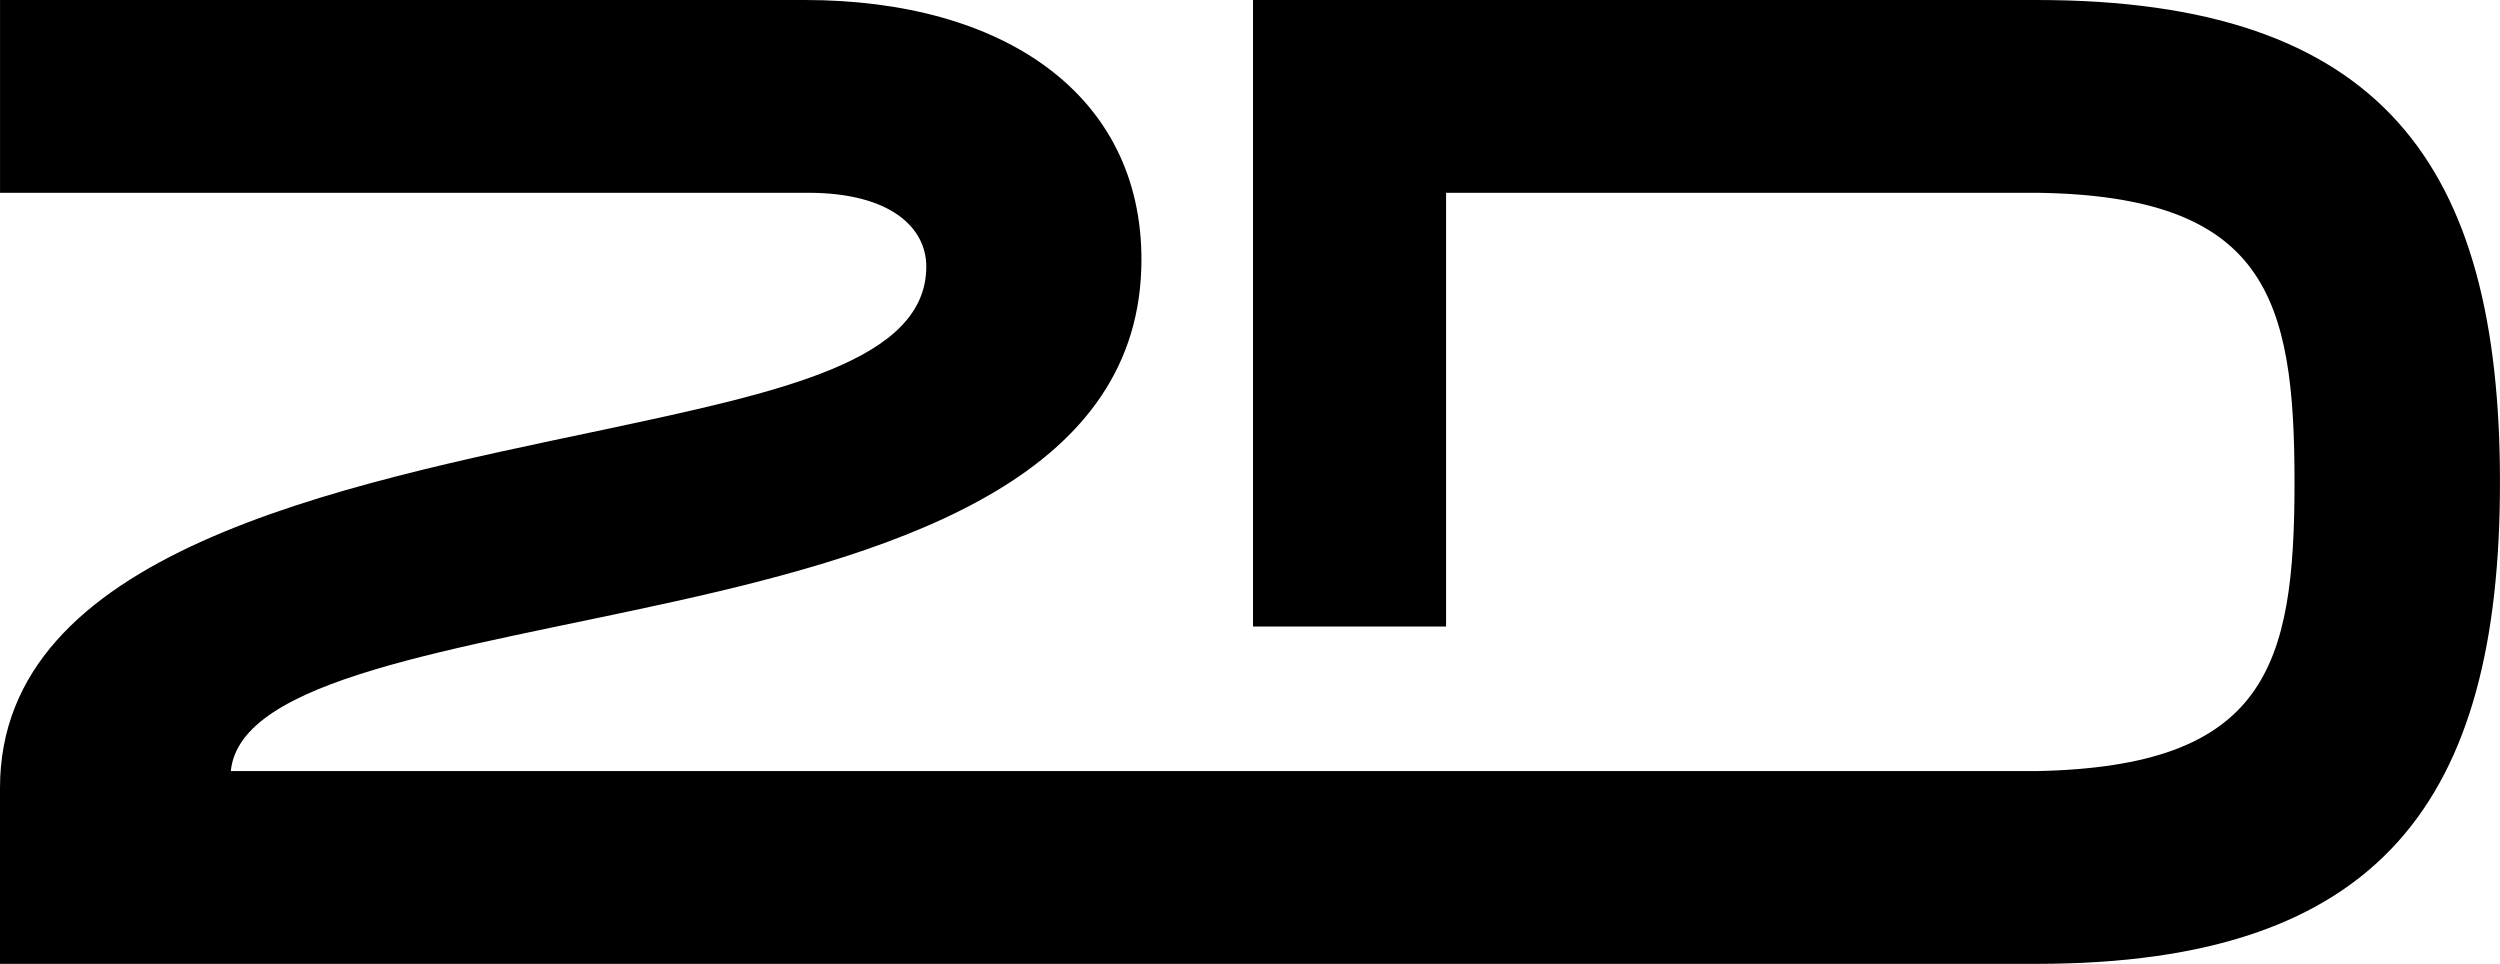
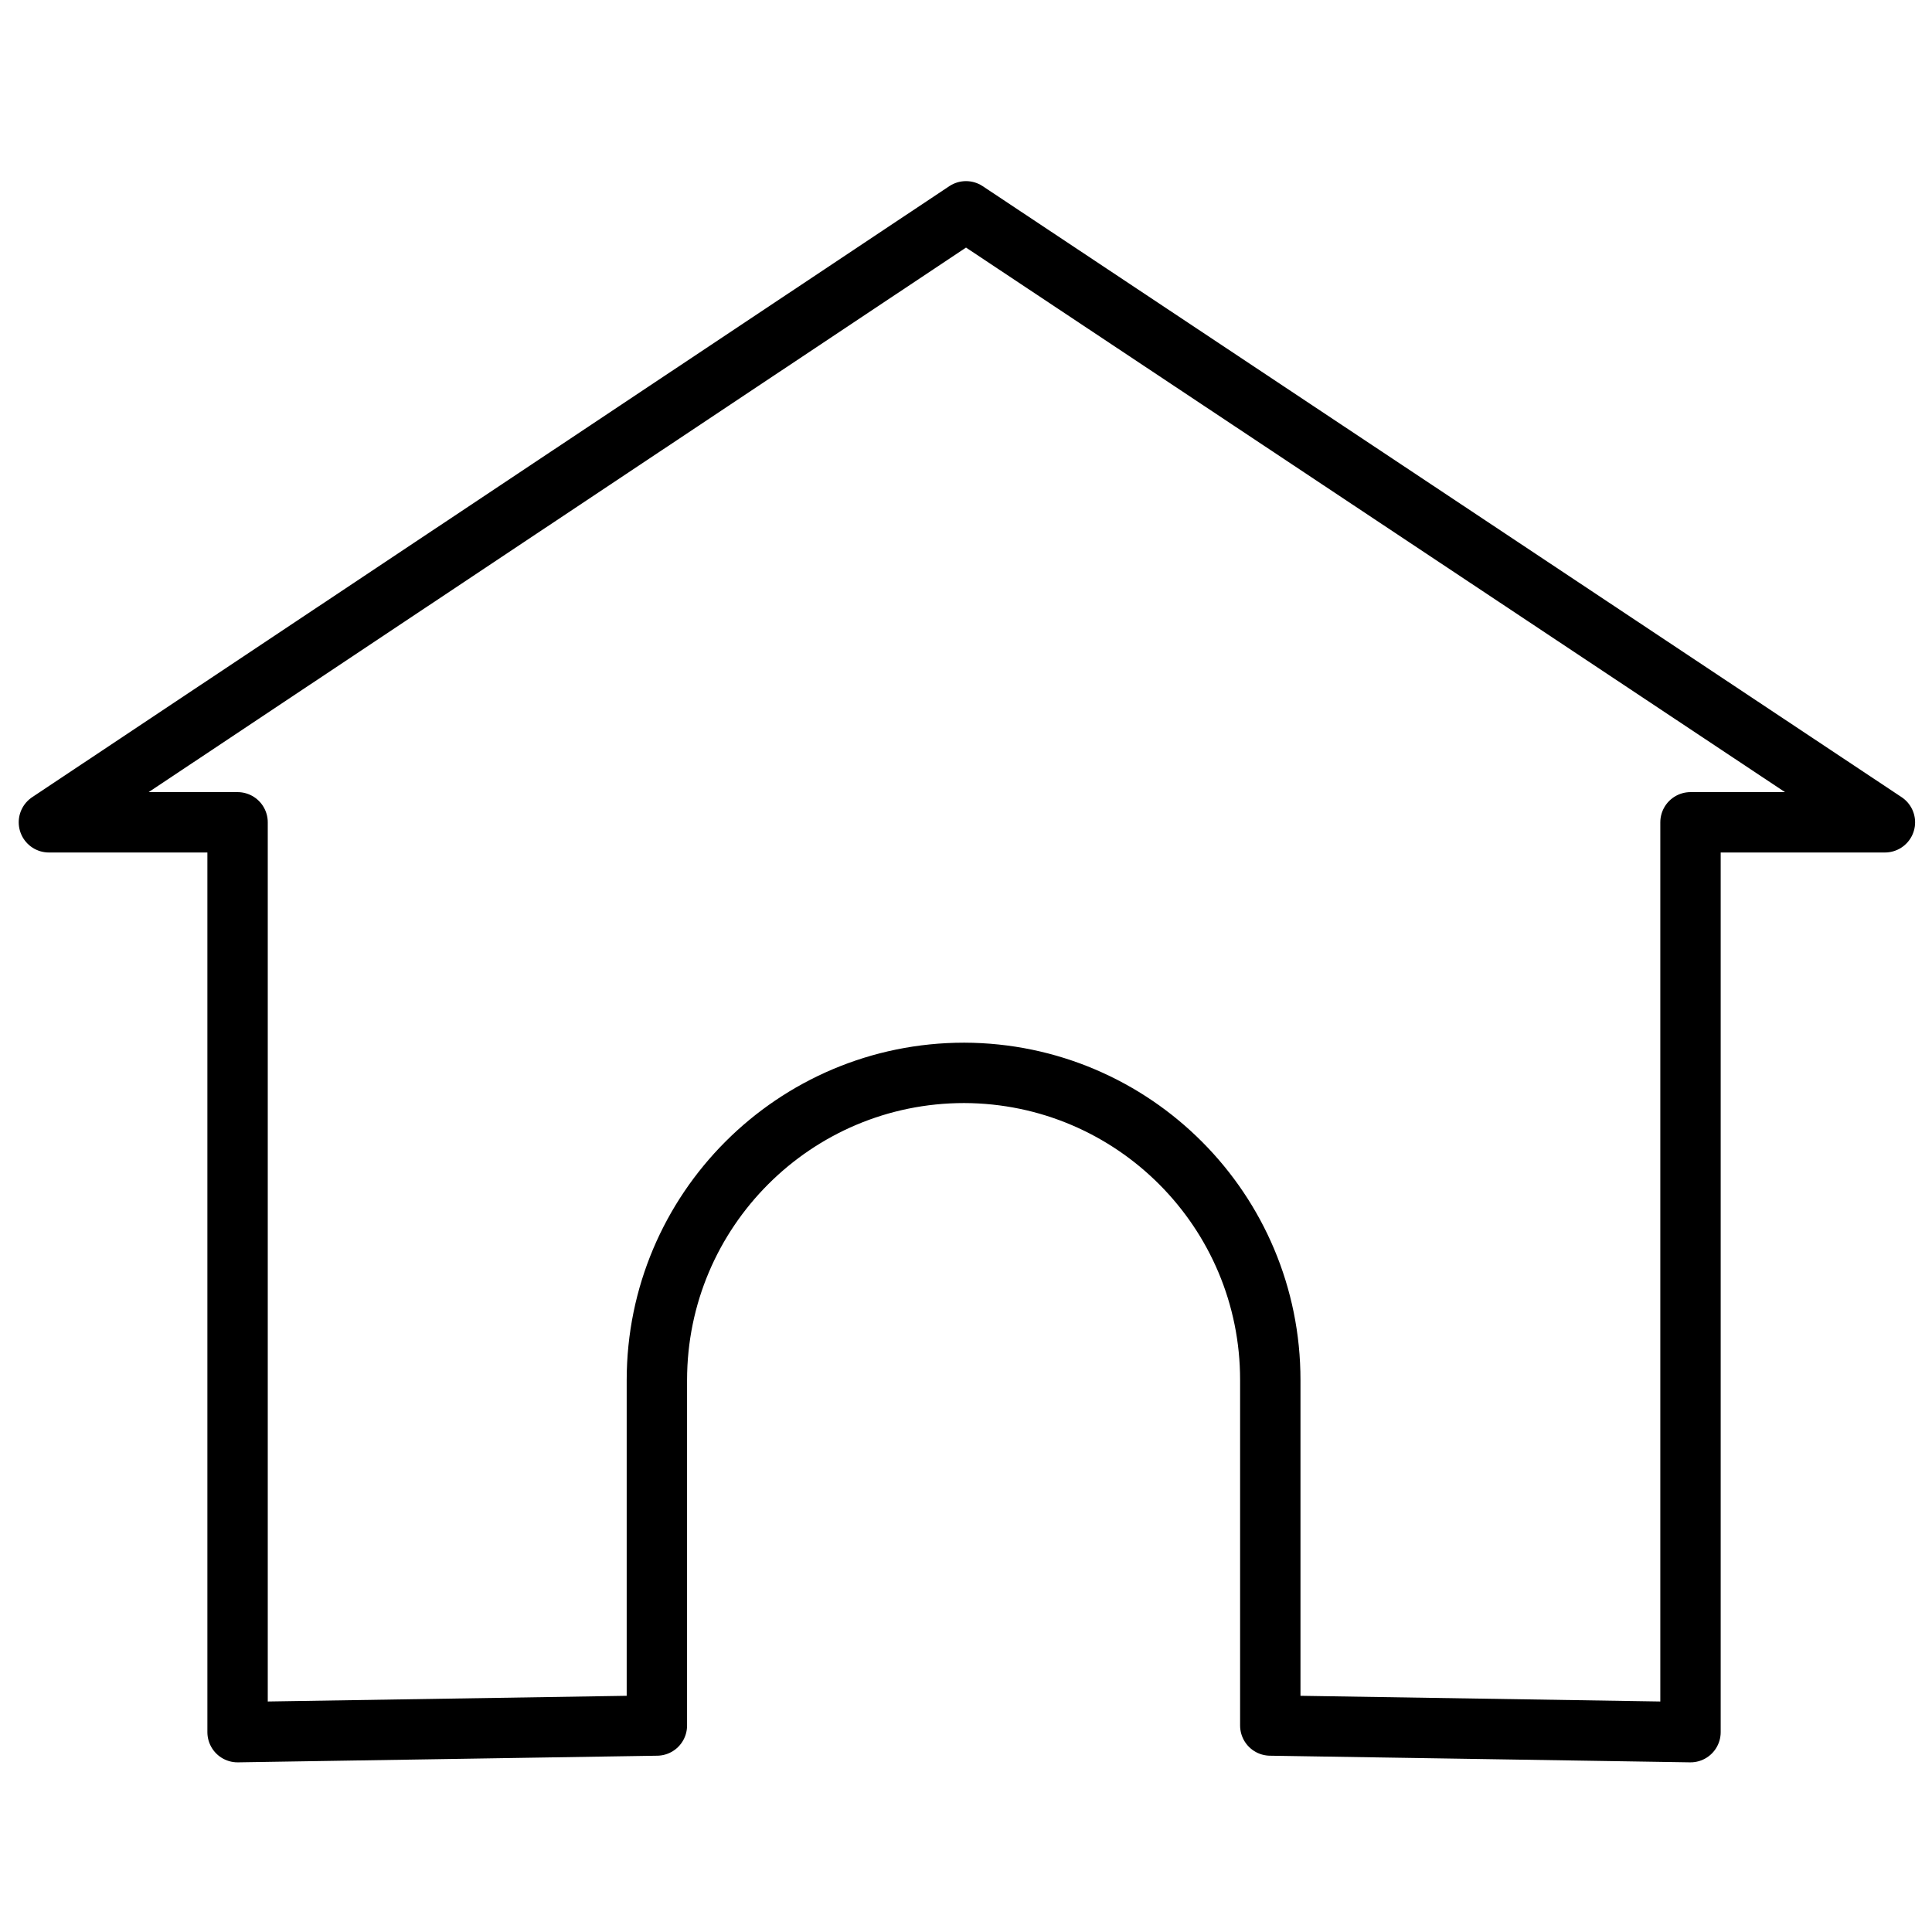
- <svg xmlns="http://www.w3.org/2000/svg" id="icon-logo" viewBox="0 0 83 32">
-   <path class="path1" d="M41.6 0v20.8h6.41v-14.4h19.607c7.617 0.102 8.561 3.479 8.561 9.61s-0.944 9.438-8.561 9.59h-59.954c0.299-3.074 7.472-4.020 14.698-5.623 7.783-1.722 15.535-4.254 15.535-11.364 0-5.438-4.525-8.613-11.179-8.613h-26.716v6.4h26.818c2.782 0 3.934 1.181 3.934 2.448 0 3.126-4.781 4.155-10.724 5.421-8.9 1.876-20.029 4.069-20.029 11.89v5.841h67.616c11.466 0 15.383-5.471 15.383-15.991 0-10.539-3.918-16.009-15.383-16.009h-26.016z" />
+ <svg xmlns="http://www.w3.org/2000/svg" viewBox="0 0 64 64">
+   <defs>
+     <style>.cls-1{fill:none;stroke:#000;stroke-linecap:round;stroke-linejoin:round;stroke-width:2px;}</style>
+   </defs>
+   <g data-name="Layer 5" id="Layer_5">
+     <path class="cls-1" d="M7.87,57.38V27.24H1.62L32,7,62.44,27.24H56V57.38l-13.92-.22V45.72A10.17,10.17,0,0,0,31.94,35.54h0A10.18,10.18,0,0,0,21.76,45.72V57.16Z" />
+   </g>
</svg>
